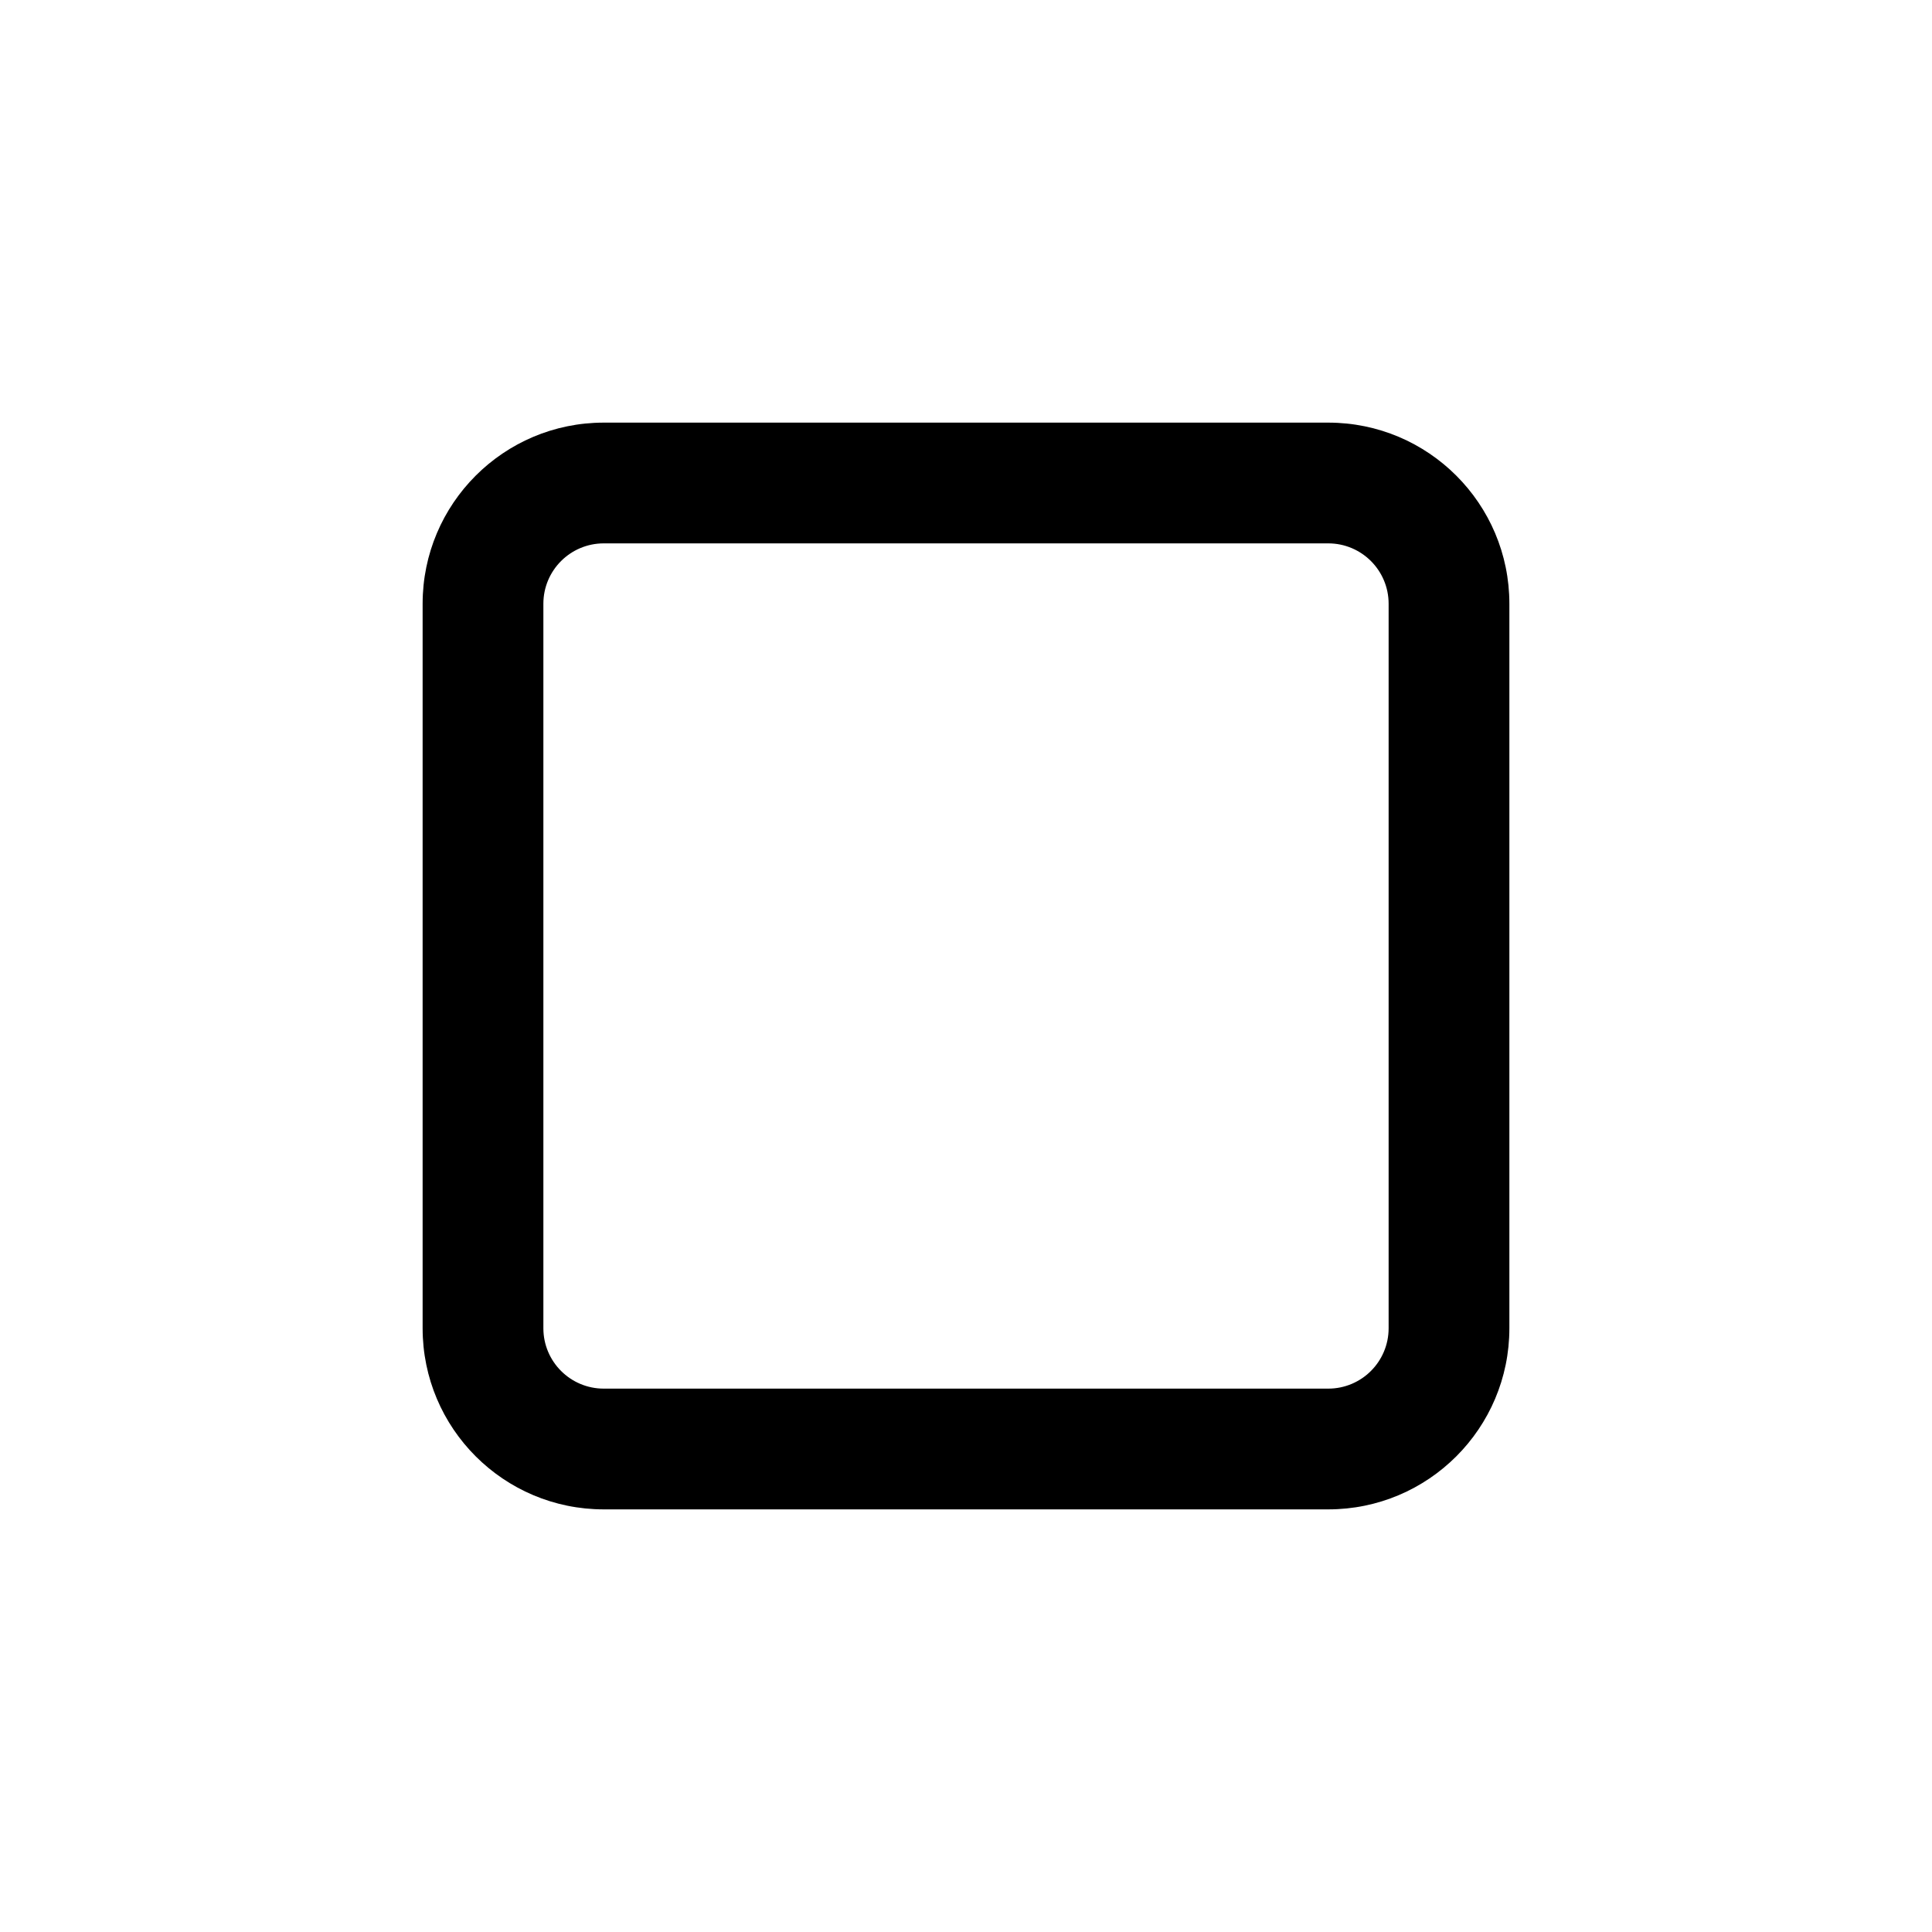
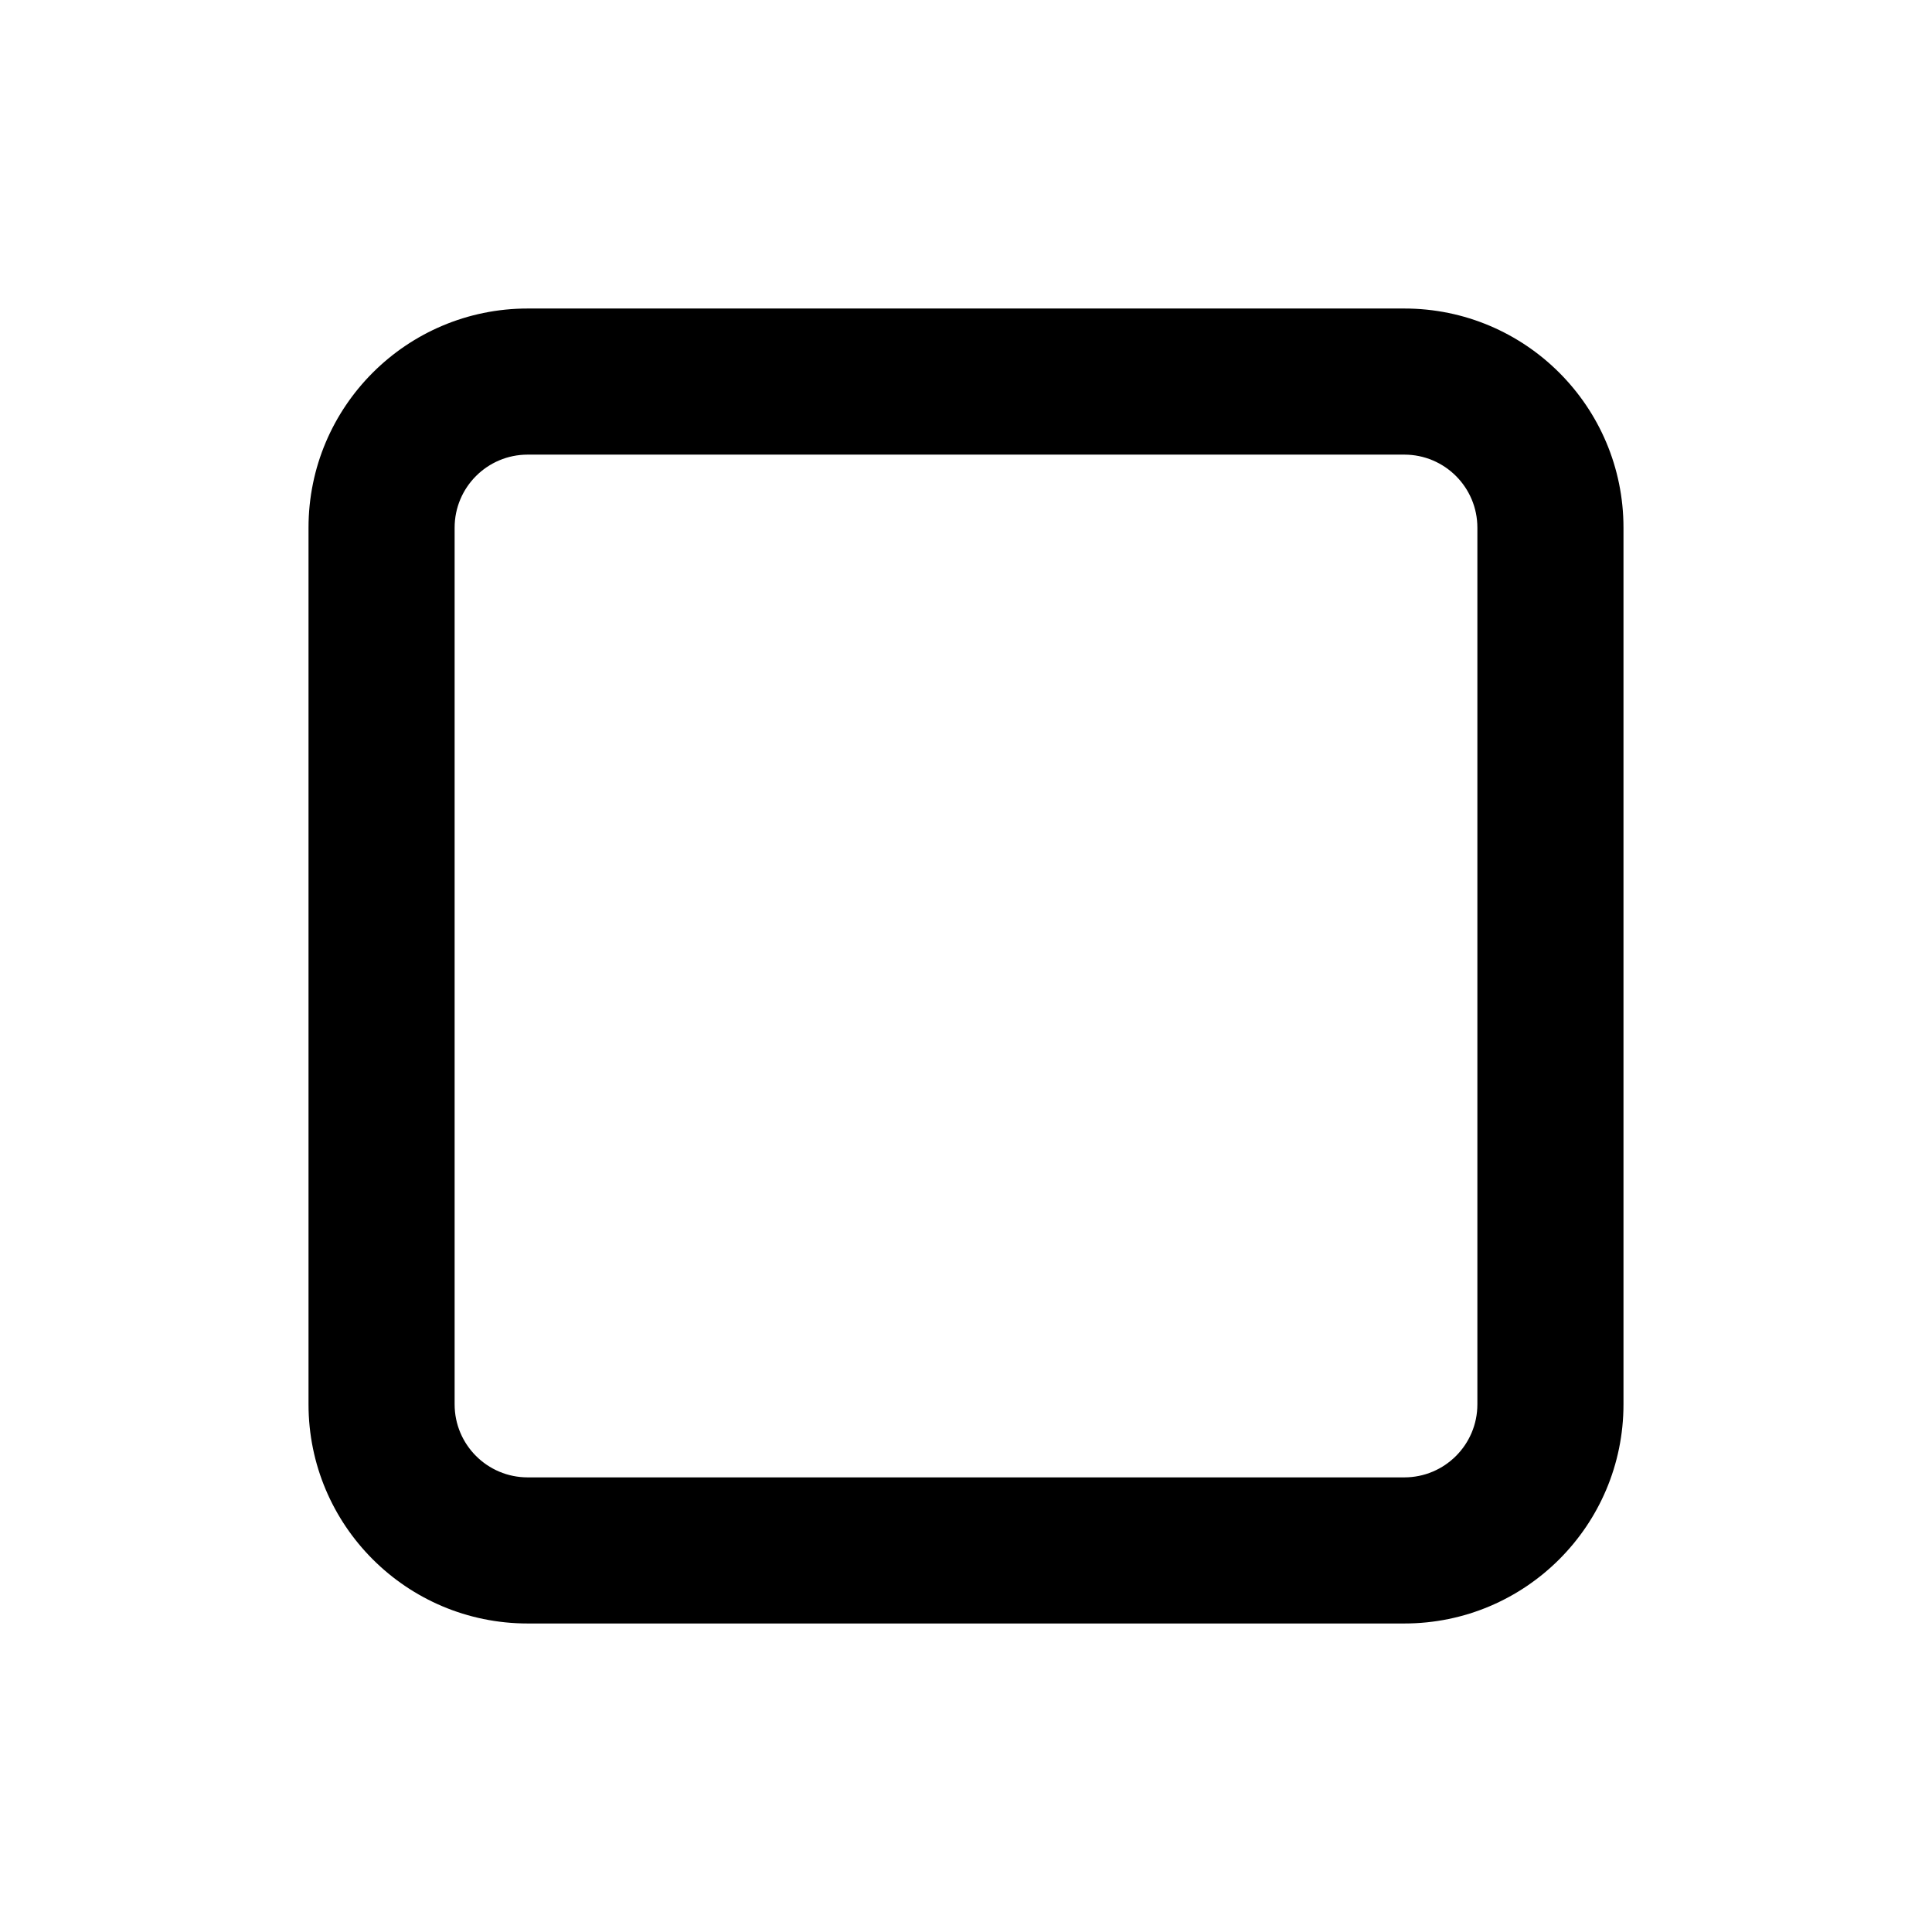
- <svg xmlns="http://www.w3.org/2000/svg" width="1em" height="1em" viewBox="0 0 16 16" class="bi bi-stop" fill="currentColor">
-   <path fill-rule="evenodd" d="M3.5 5A1.5 1.5 0 0 1 5 3.5h6A1.5 1.5 0 0 1 12.5 5v6a1.5 1.5 0 0 1-1.5 1.5H5A1.5 1.5 0 0 1 3.5 11V5zM5 4.5a.5.5 0 0 0-.5.5v6a.5.5 0 0 0 .5.5h6a.5.5 0 0 0 .5-.5V5a.5.5 0 0 0-.5-.5H5z" />
+ <svg xmlns="http://www.w3.org/2000/svg" id="svg1416" version="1.1" fill="currentColor" class="bi bi-stop" viewBox="0 0 16 16" height="1em" width="1em">
+   <defs id="defs1420" />
+   <path style="stroke-width:1.21" id="path1414" d="M 2.555,4.37 A 1.815,1.815 0 0 1 4.37,2.555 h 7.26 a 1.815,1.815 0 0 1 1.815,1.815 v 7.26 A 1.815,1.815 0 0 1 11.63,13.445 H 4.37 A 1.815,1.815 0 0 1 2.555,11.63 Z M 4.37,3.765 A 0.605,0.605 0 0 0 3.765,4.37 v 7.26 a 0.605,0.605 0 0 0 0.605,0.605 h 7.26 A 0.605,0.605 0 0 0 12.235,11.63 V 4.37 A 0.605,0.605 0 0 0 11.63,3.765 Z" fill-rule="evenodd" />
</svg>
